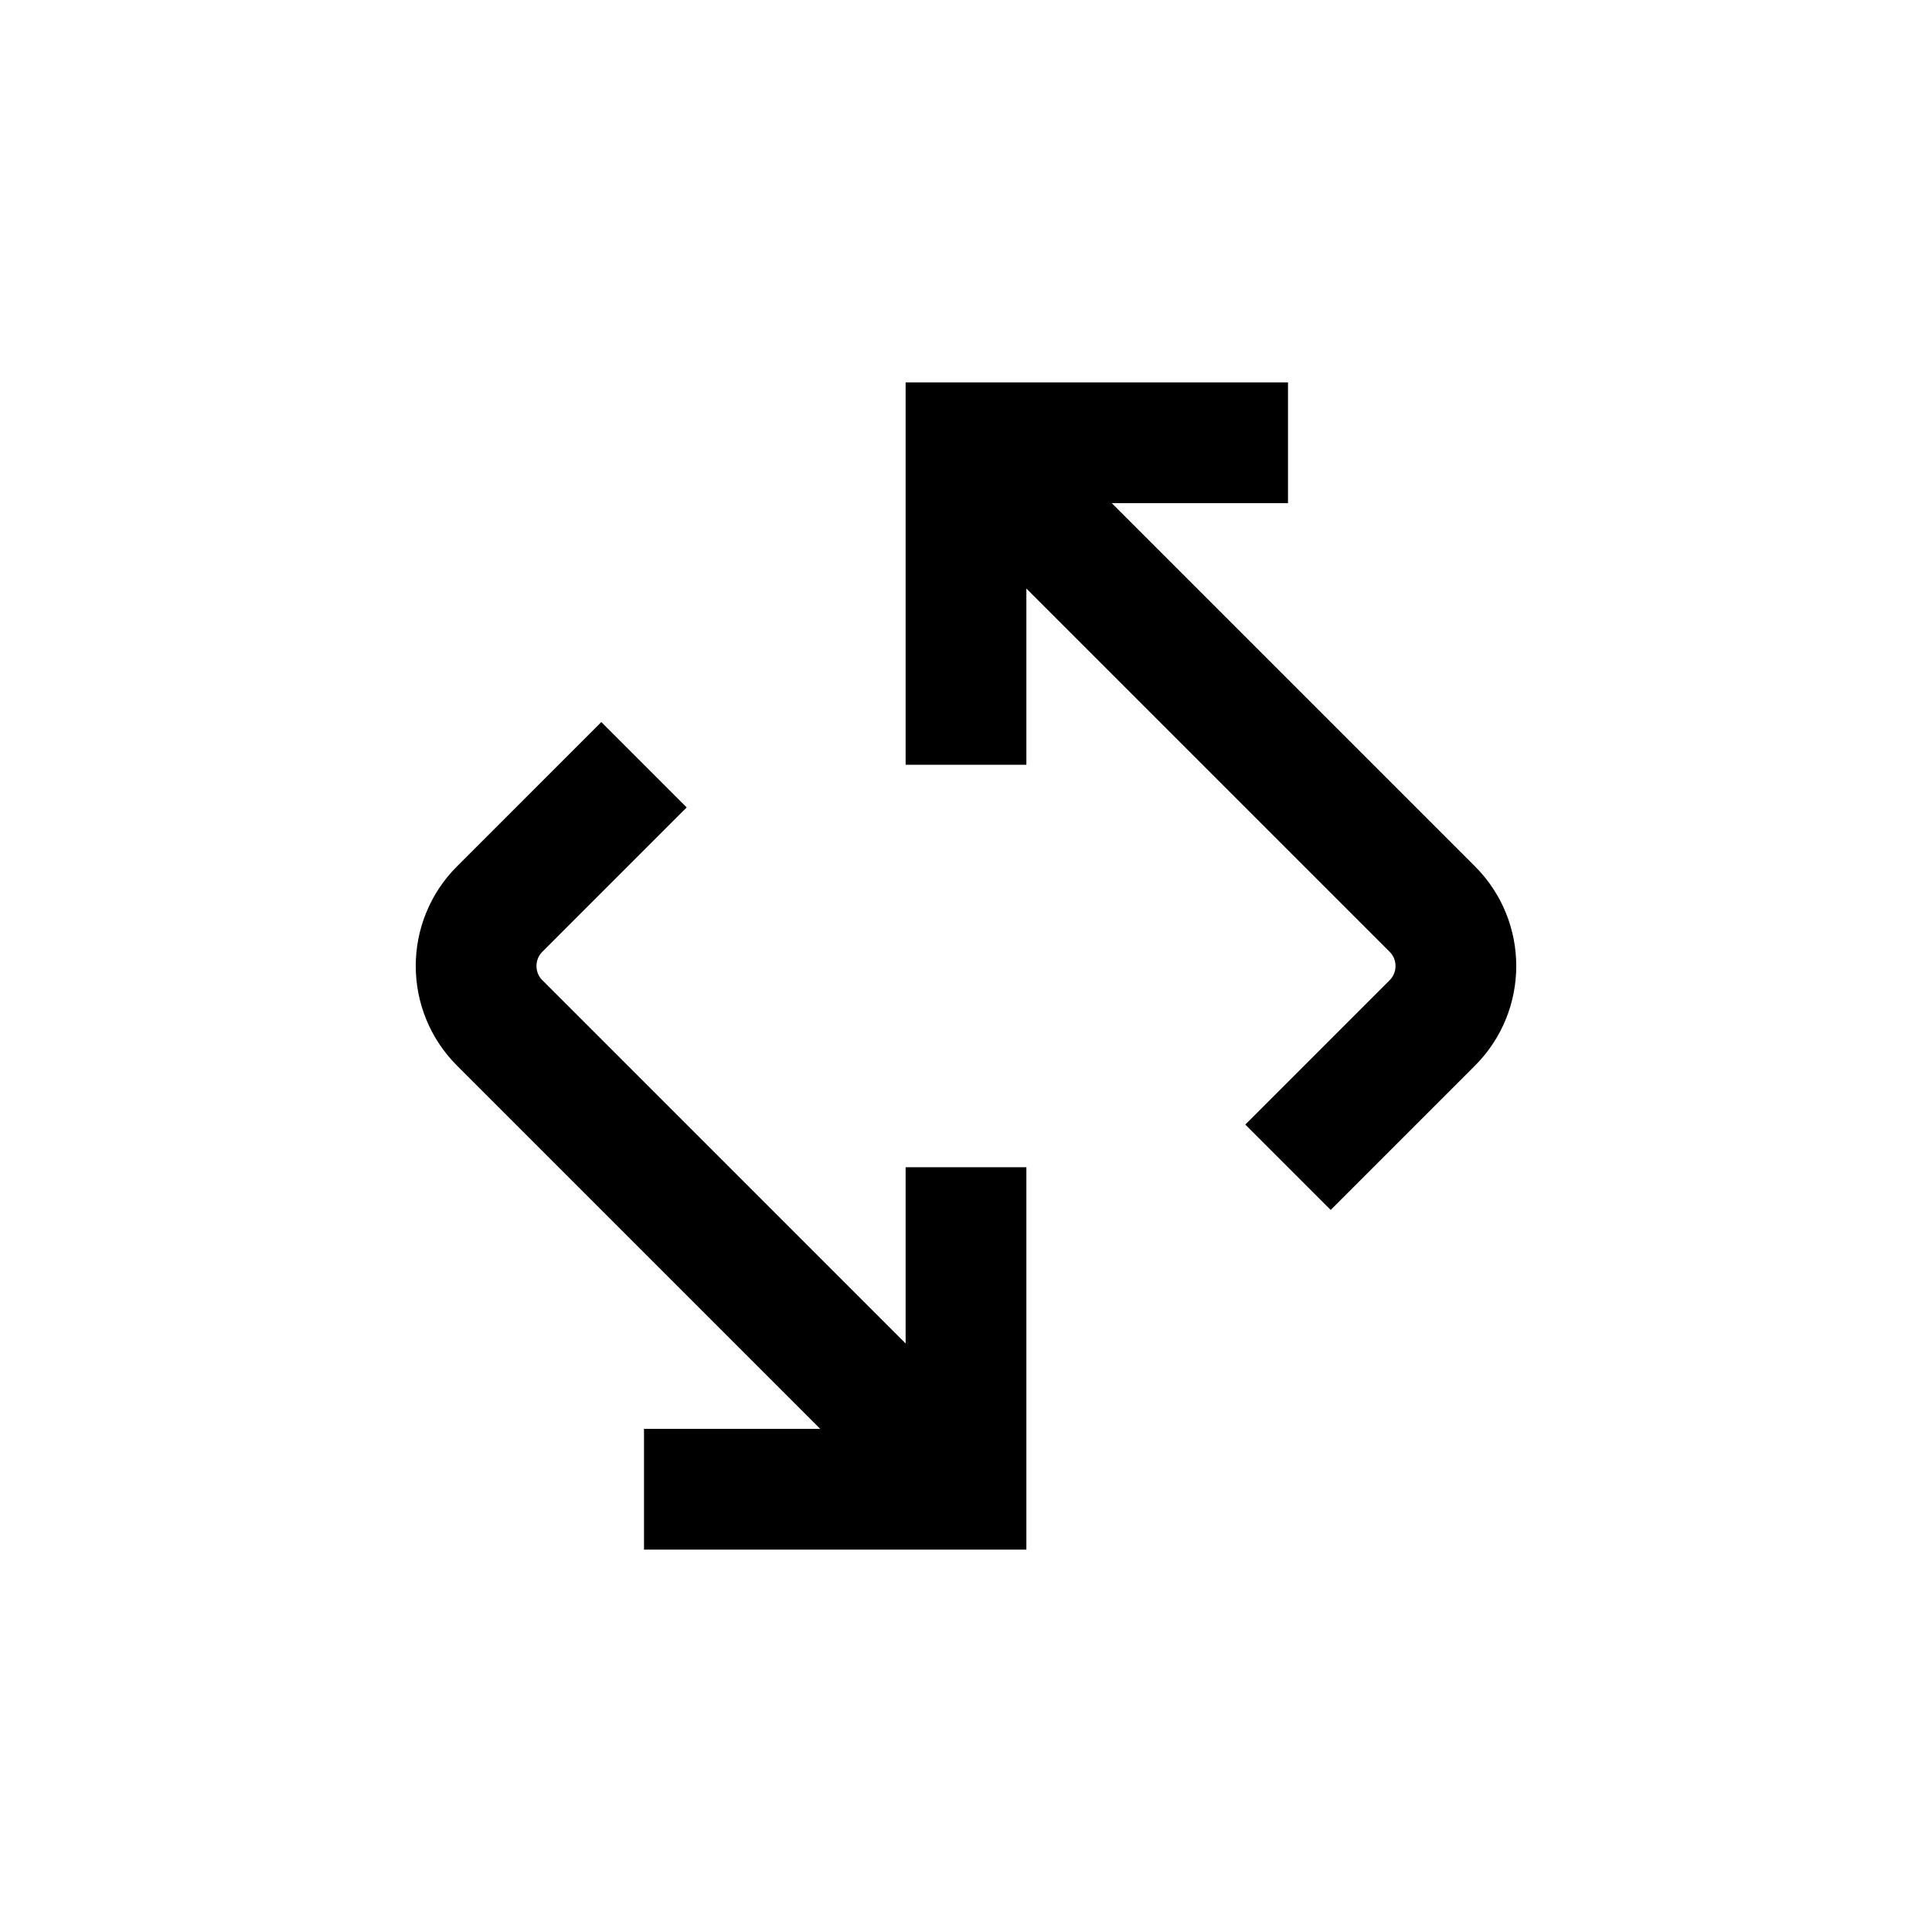
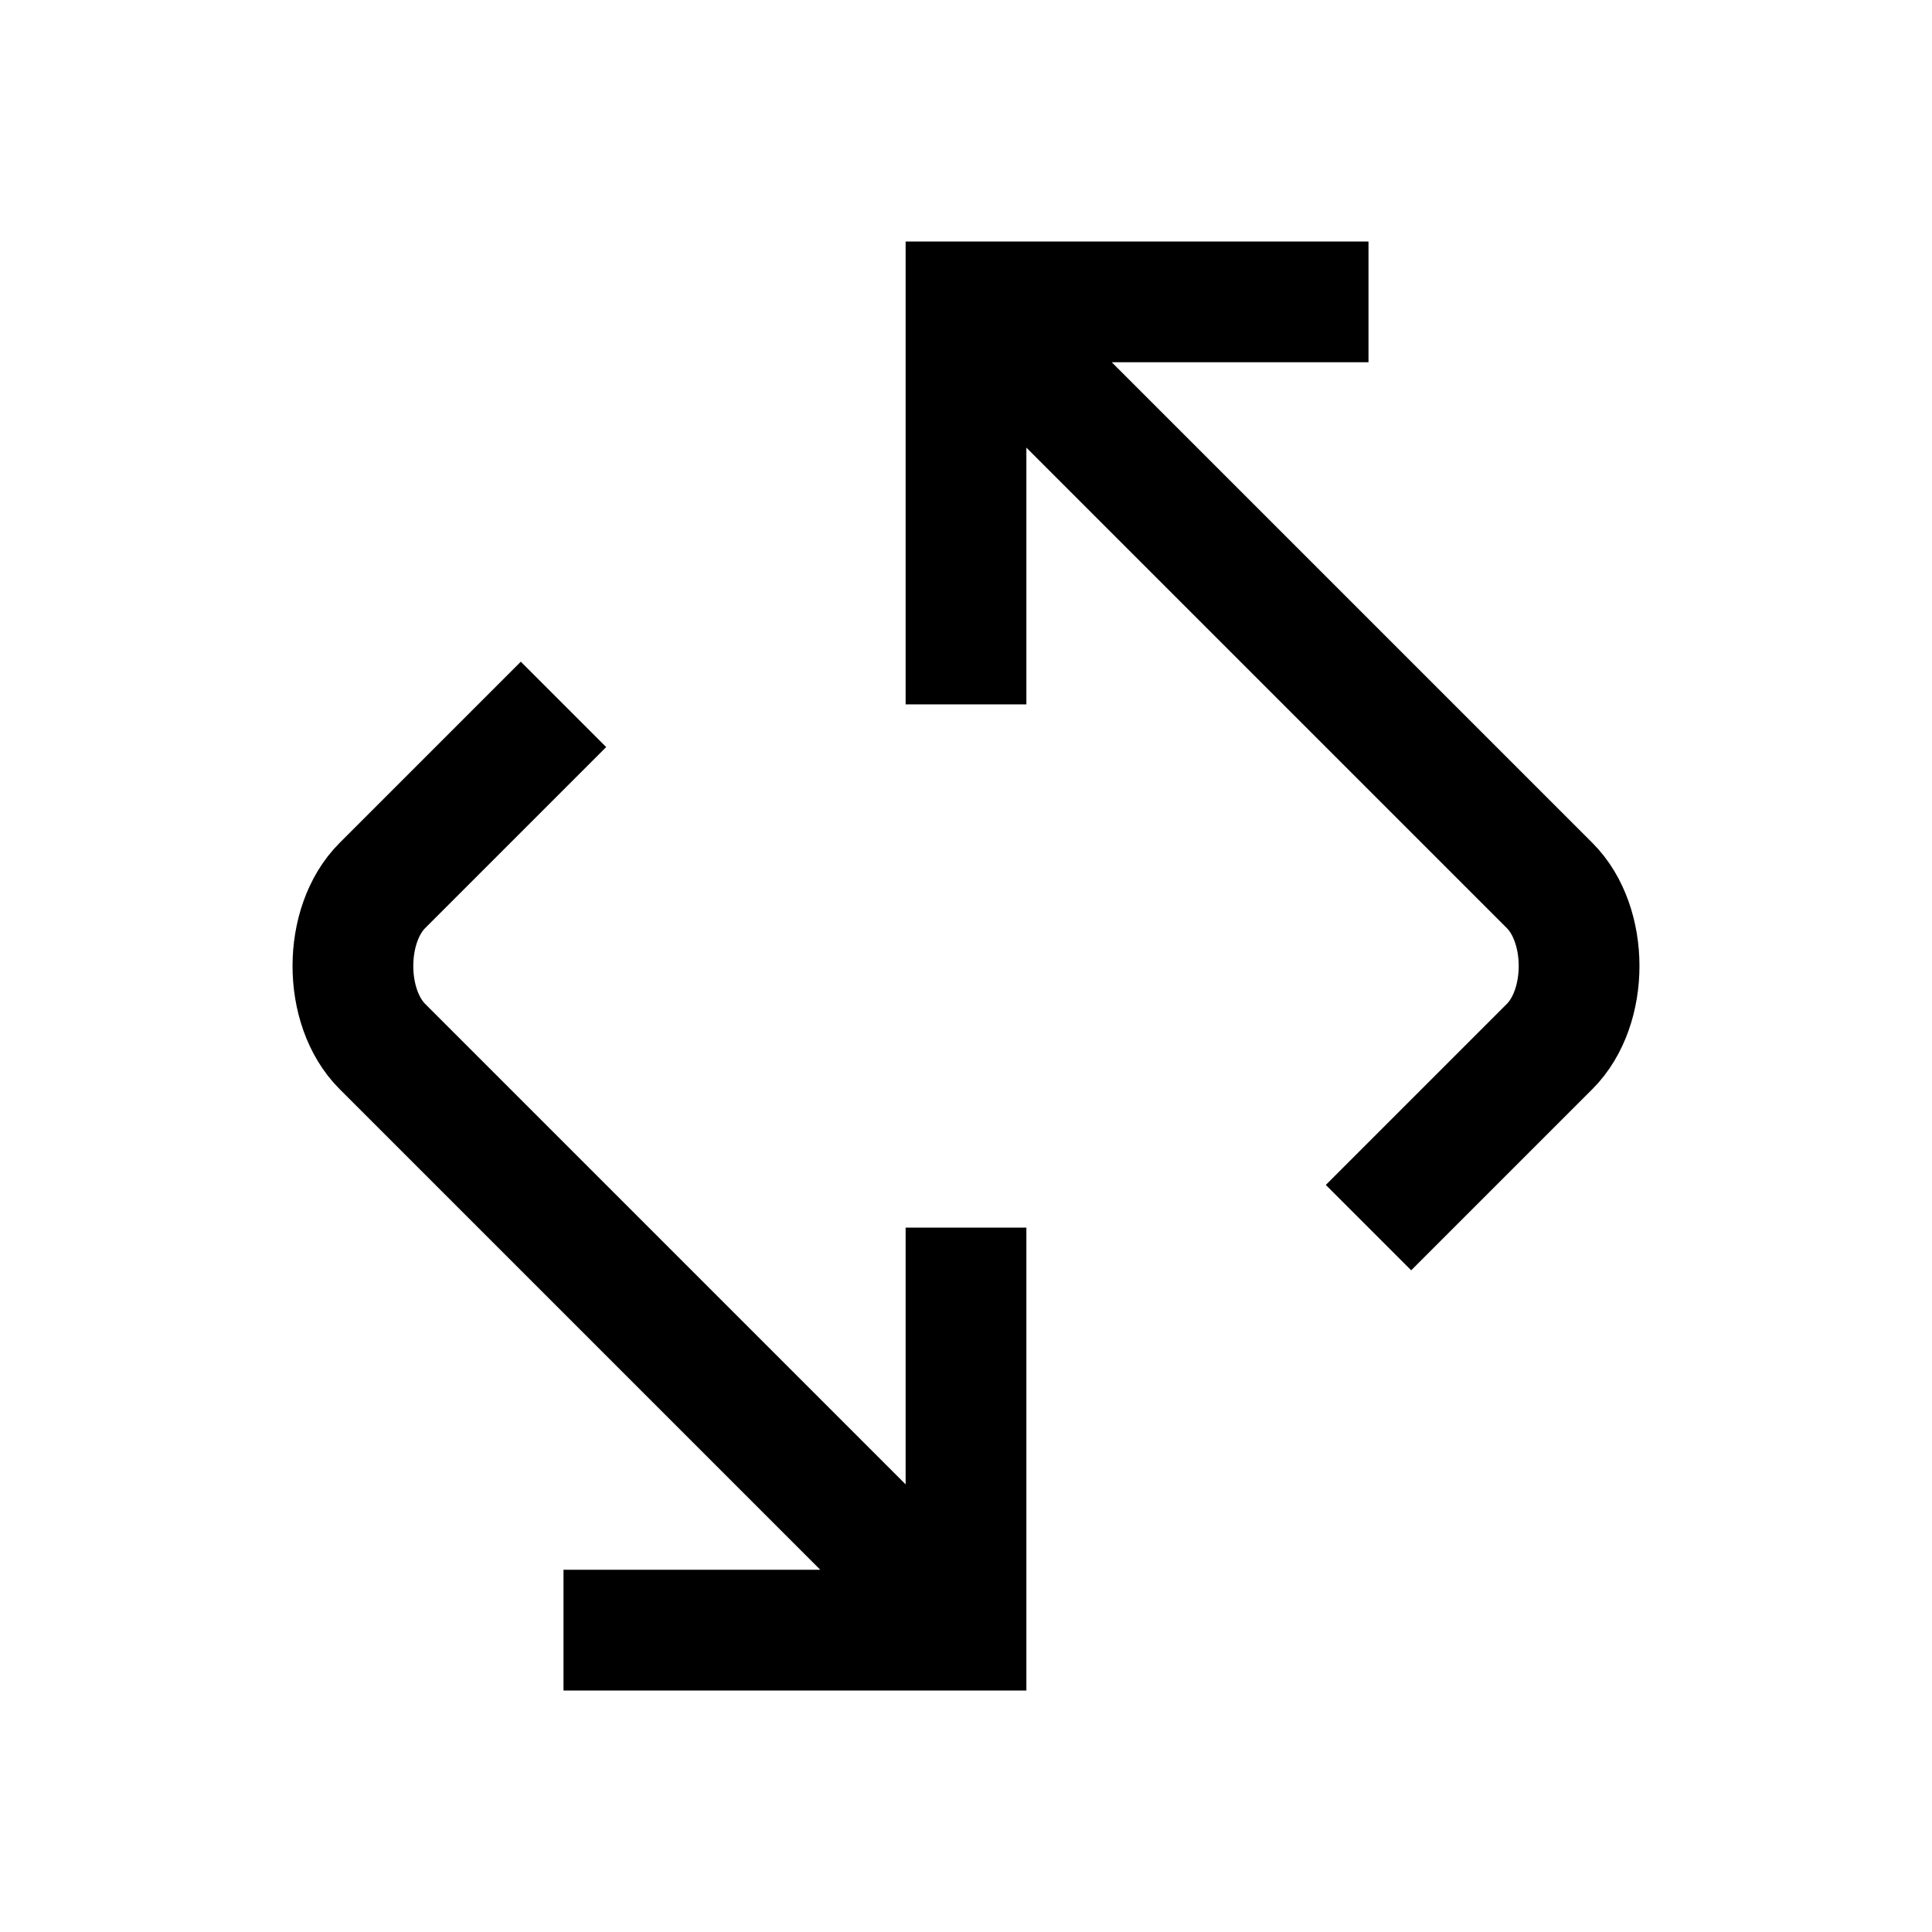
<svg xmlns="http://www.w3.org/2000/svg" viewBox="0 0 24 24" style="fill: none" stroke="currentColor" stroke-width="1.5">
-   <path d="M12 5.5L17.793 11.293C18.183 11.683 18.183 12.317 17.793 12.707L16 14.5M16 5.5H12V9.5M12 18.5L6.207 12.707C5.817 12.317 5.817 11.683 6.207 11.293L8 9.5M8 18.5H12V14.5" />
+   <path d="M12 3.75L19.25 11C19.738 11.488 19.738 12.512 19.25 13L17 15.25M17 3.75H12V8.75M12 20.25L4.75 13C4.262 12.512 4.262 11.488 4.75 11L7 8.75M7 20.25H12V15.25" />
</svg>
